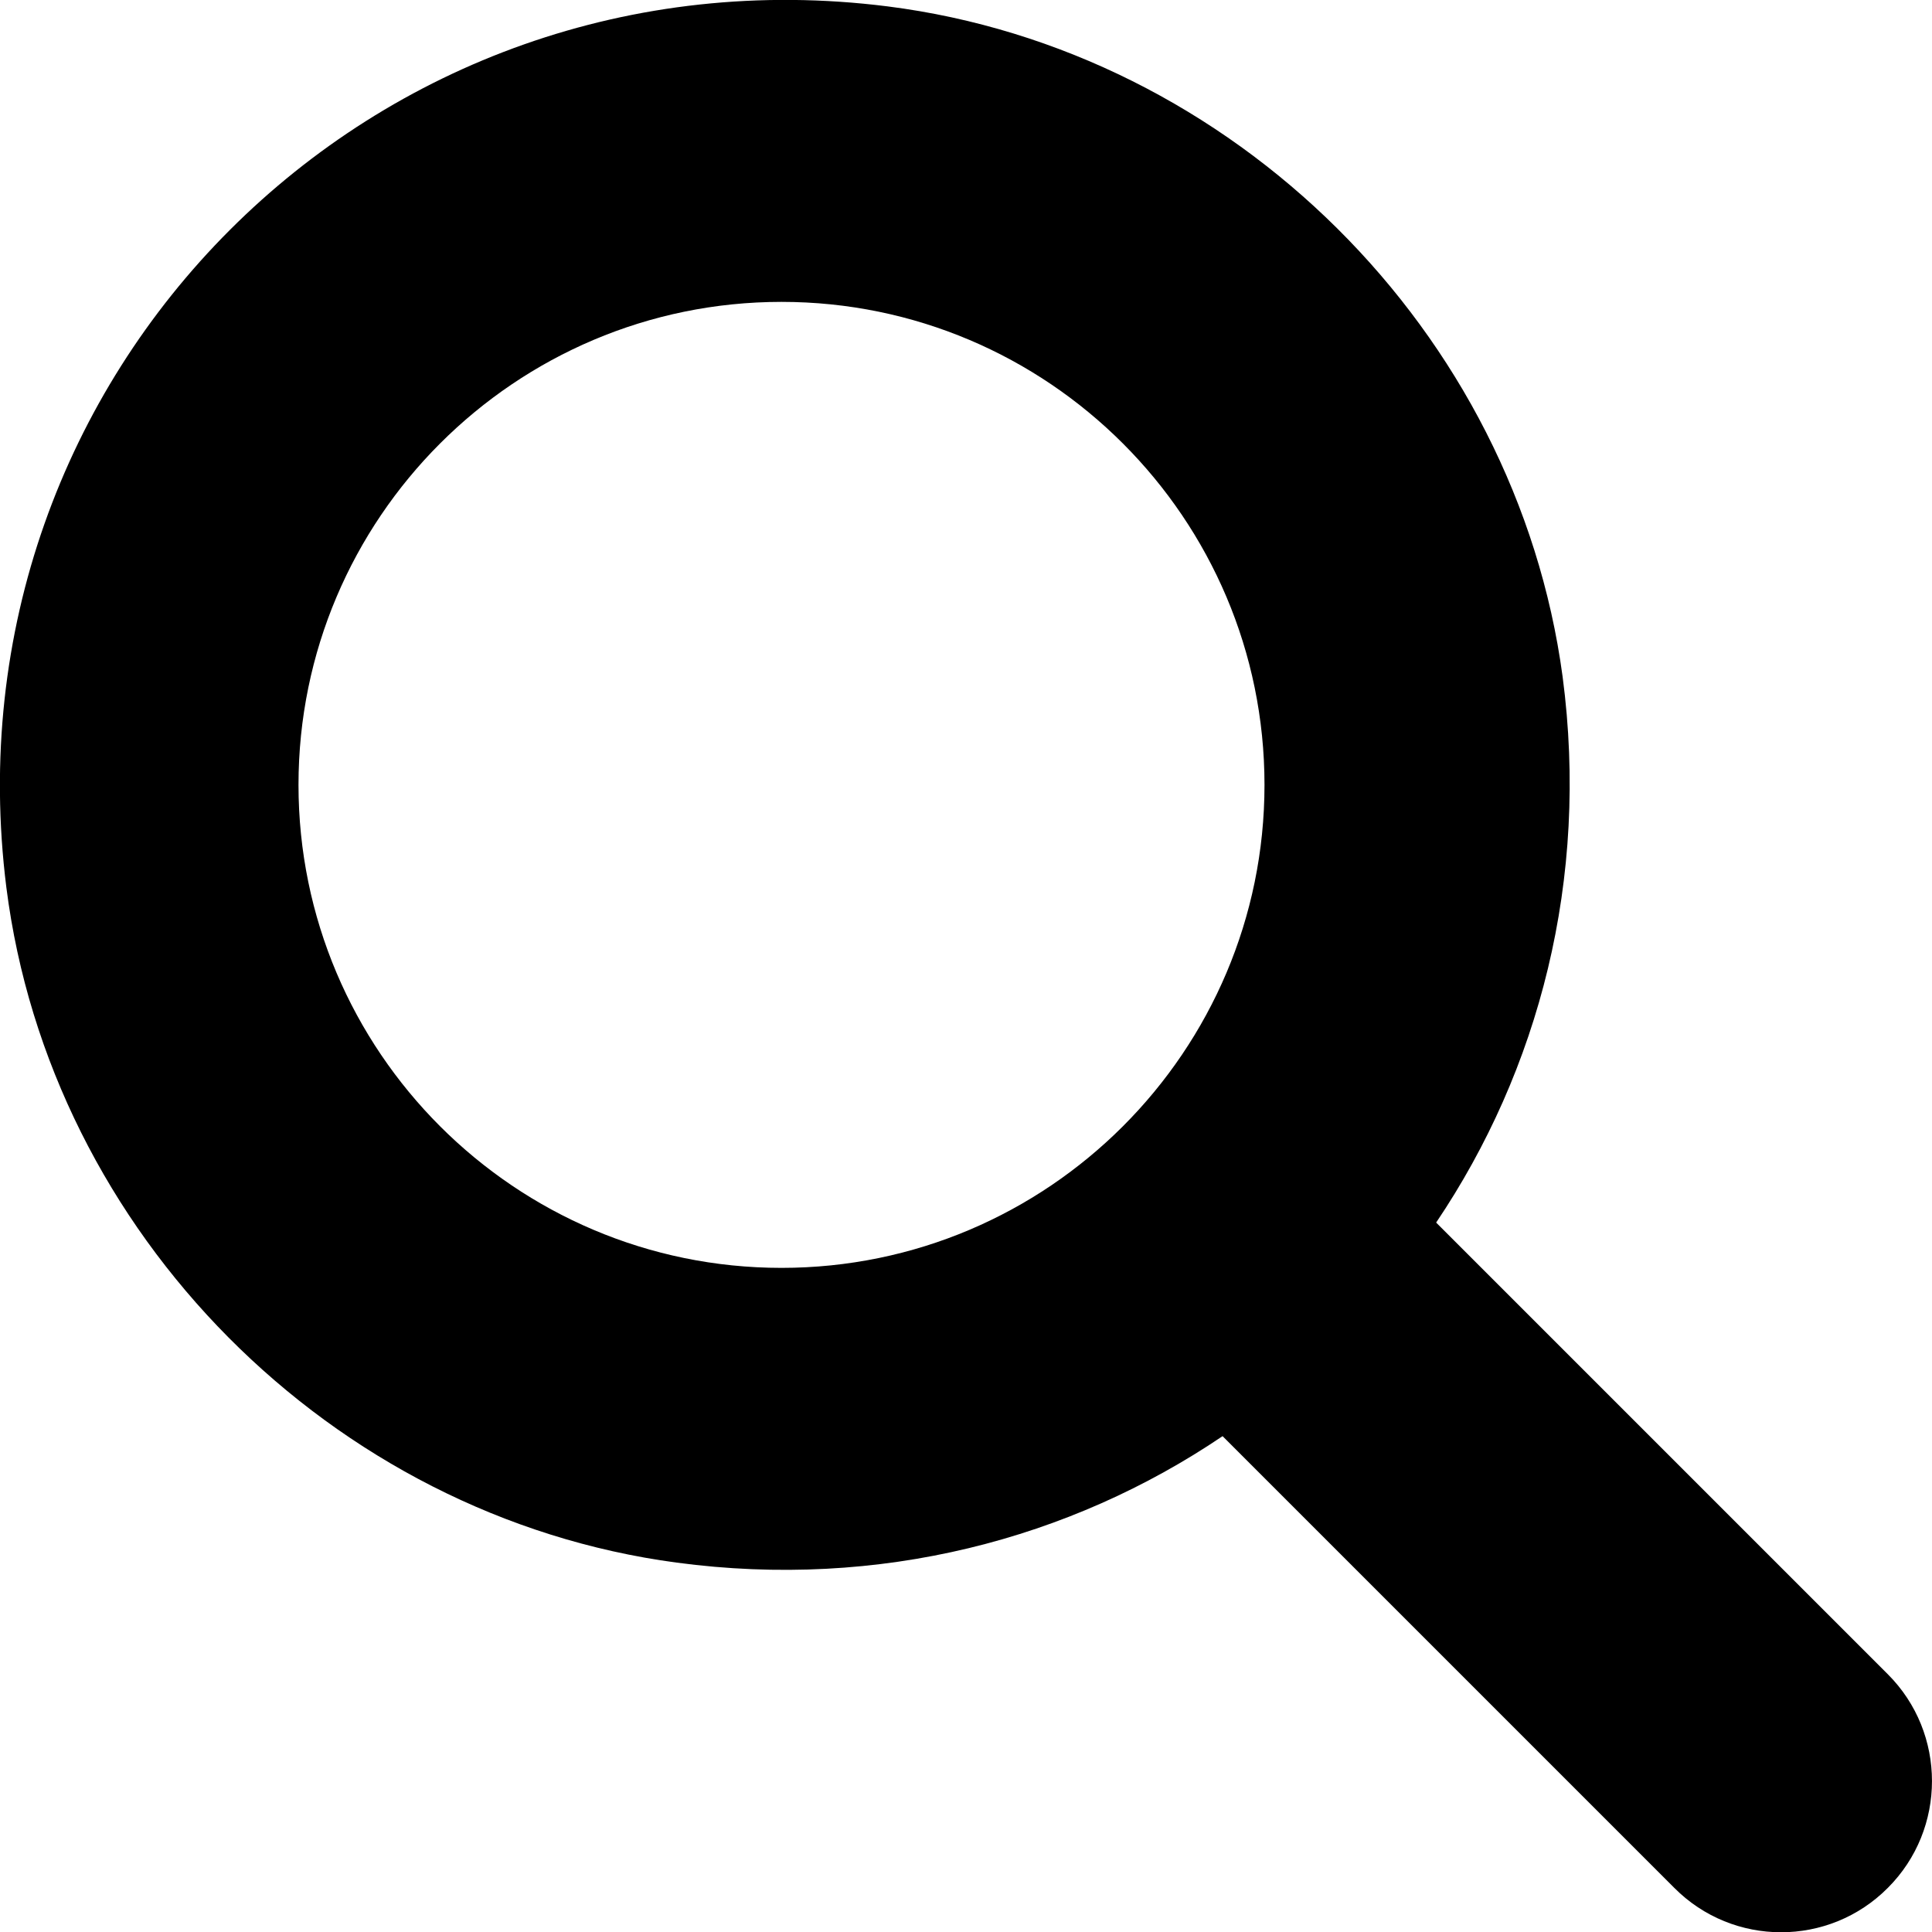
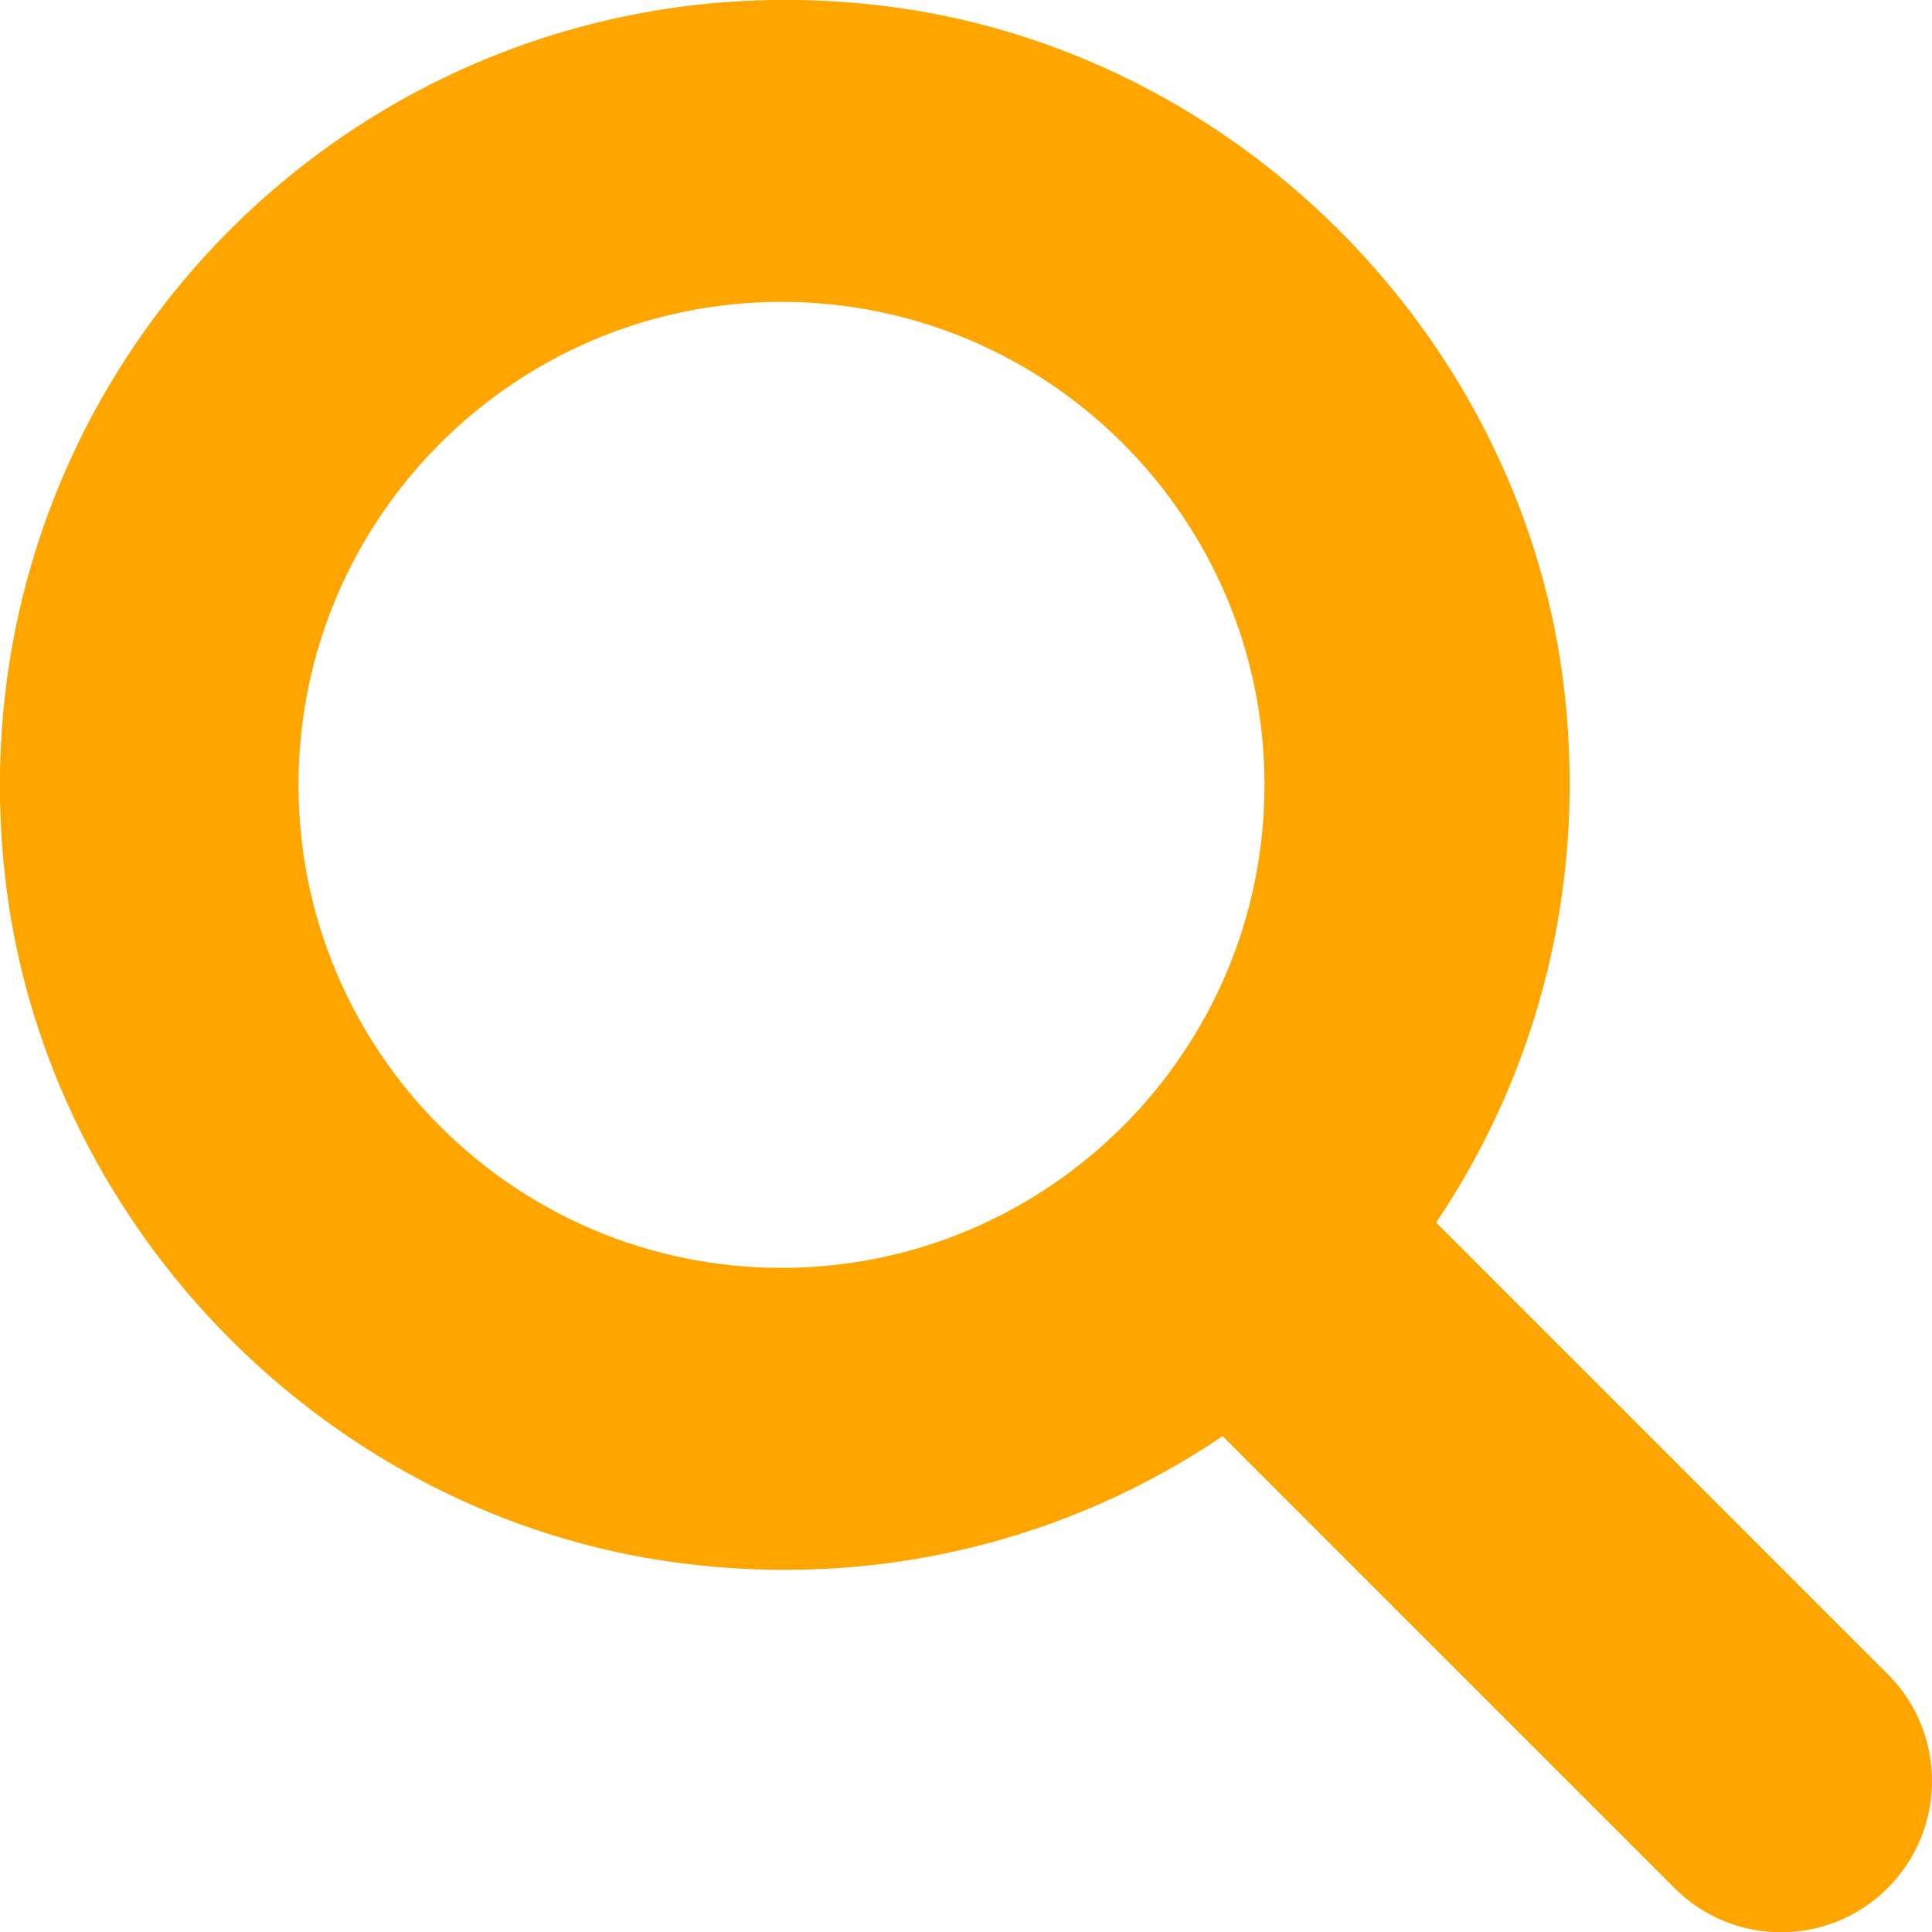
<svg xmlns="http://www.w3.org/2000/svg" width="20px" height="20px" viewBox="0 0 20 20" version="1.1">
  <g id="surface1">
-     <path style=" stroke:none;fill-rule:nonzero;fill:rgb(0%,0%,0%);fill-opacity:1;" d="M 19.543 17.332 L 14.867 12.656 C 15.93 11.078 16.453 9.105 16.176 7.004 C 15.695 3.43 12.766 0.52 9.188 0.066 C 3.867 -0.605 -0.605 3.867 0.066 9.188 C 0.52 12.766 3.43 15.699 7.004 16.176 C 9.105 16.457 11.078 15.934 12.656 14.867 L 17.332 19.543 C 17.941 20.156 18.934 20.156 19.543 19.543 C 20.152 18.934 20.152 17.941 19.543 17.332 Z M 3.09 8.125 C 3.09 5.367 5.332 3.125 8.09 3.125 C 10.848 3.125 13.09 5.367 13.09 8.125 C 13.09 10.883 10.848 13.125 8.09 13.125 C 5.332 13.125 3.09 10.883 3.09 8.125 Z M 3.09 8.125 " />
+     <path style=" stroke:none;fill-rule:nonzero;fill:rgb(100%,64.706%,0%);fill-opacity:1;" d="M 19.543 17.332 L 14.867 12.656 C 15.93 11.078 16.453 9.105 16.176 7.004 C 15.695 3.43 12.766 0.52 9.188 0.066 C 3.867 -0.605 -0.605 3.867 0.066 9.188 C 0.52 12.766 3.43 15.699 7.004 16.176 C 9.105 16.457 11.078 15.934 12.656 14.867 L 17.332 19.543 C 17.941 20.156 18.934 20.156 19.543 19.543 C 20.152 18.934 20.152 17.941 19.543 17.332 Z M 3.09 8.125 C 3.09 5.367 5.332 3.125 8.09 3.125 C 10.848 3.125 13.09 5.367 13.09 8.125 C 13.09 10.883 10.848 13.125 8.09 13.125 C 5.332 13.125 3.09 10.883 3.09 8.125 Z M 3.09 8.125 " />
  </g>
</svg>
